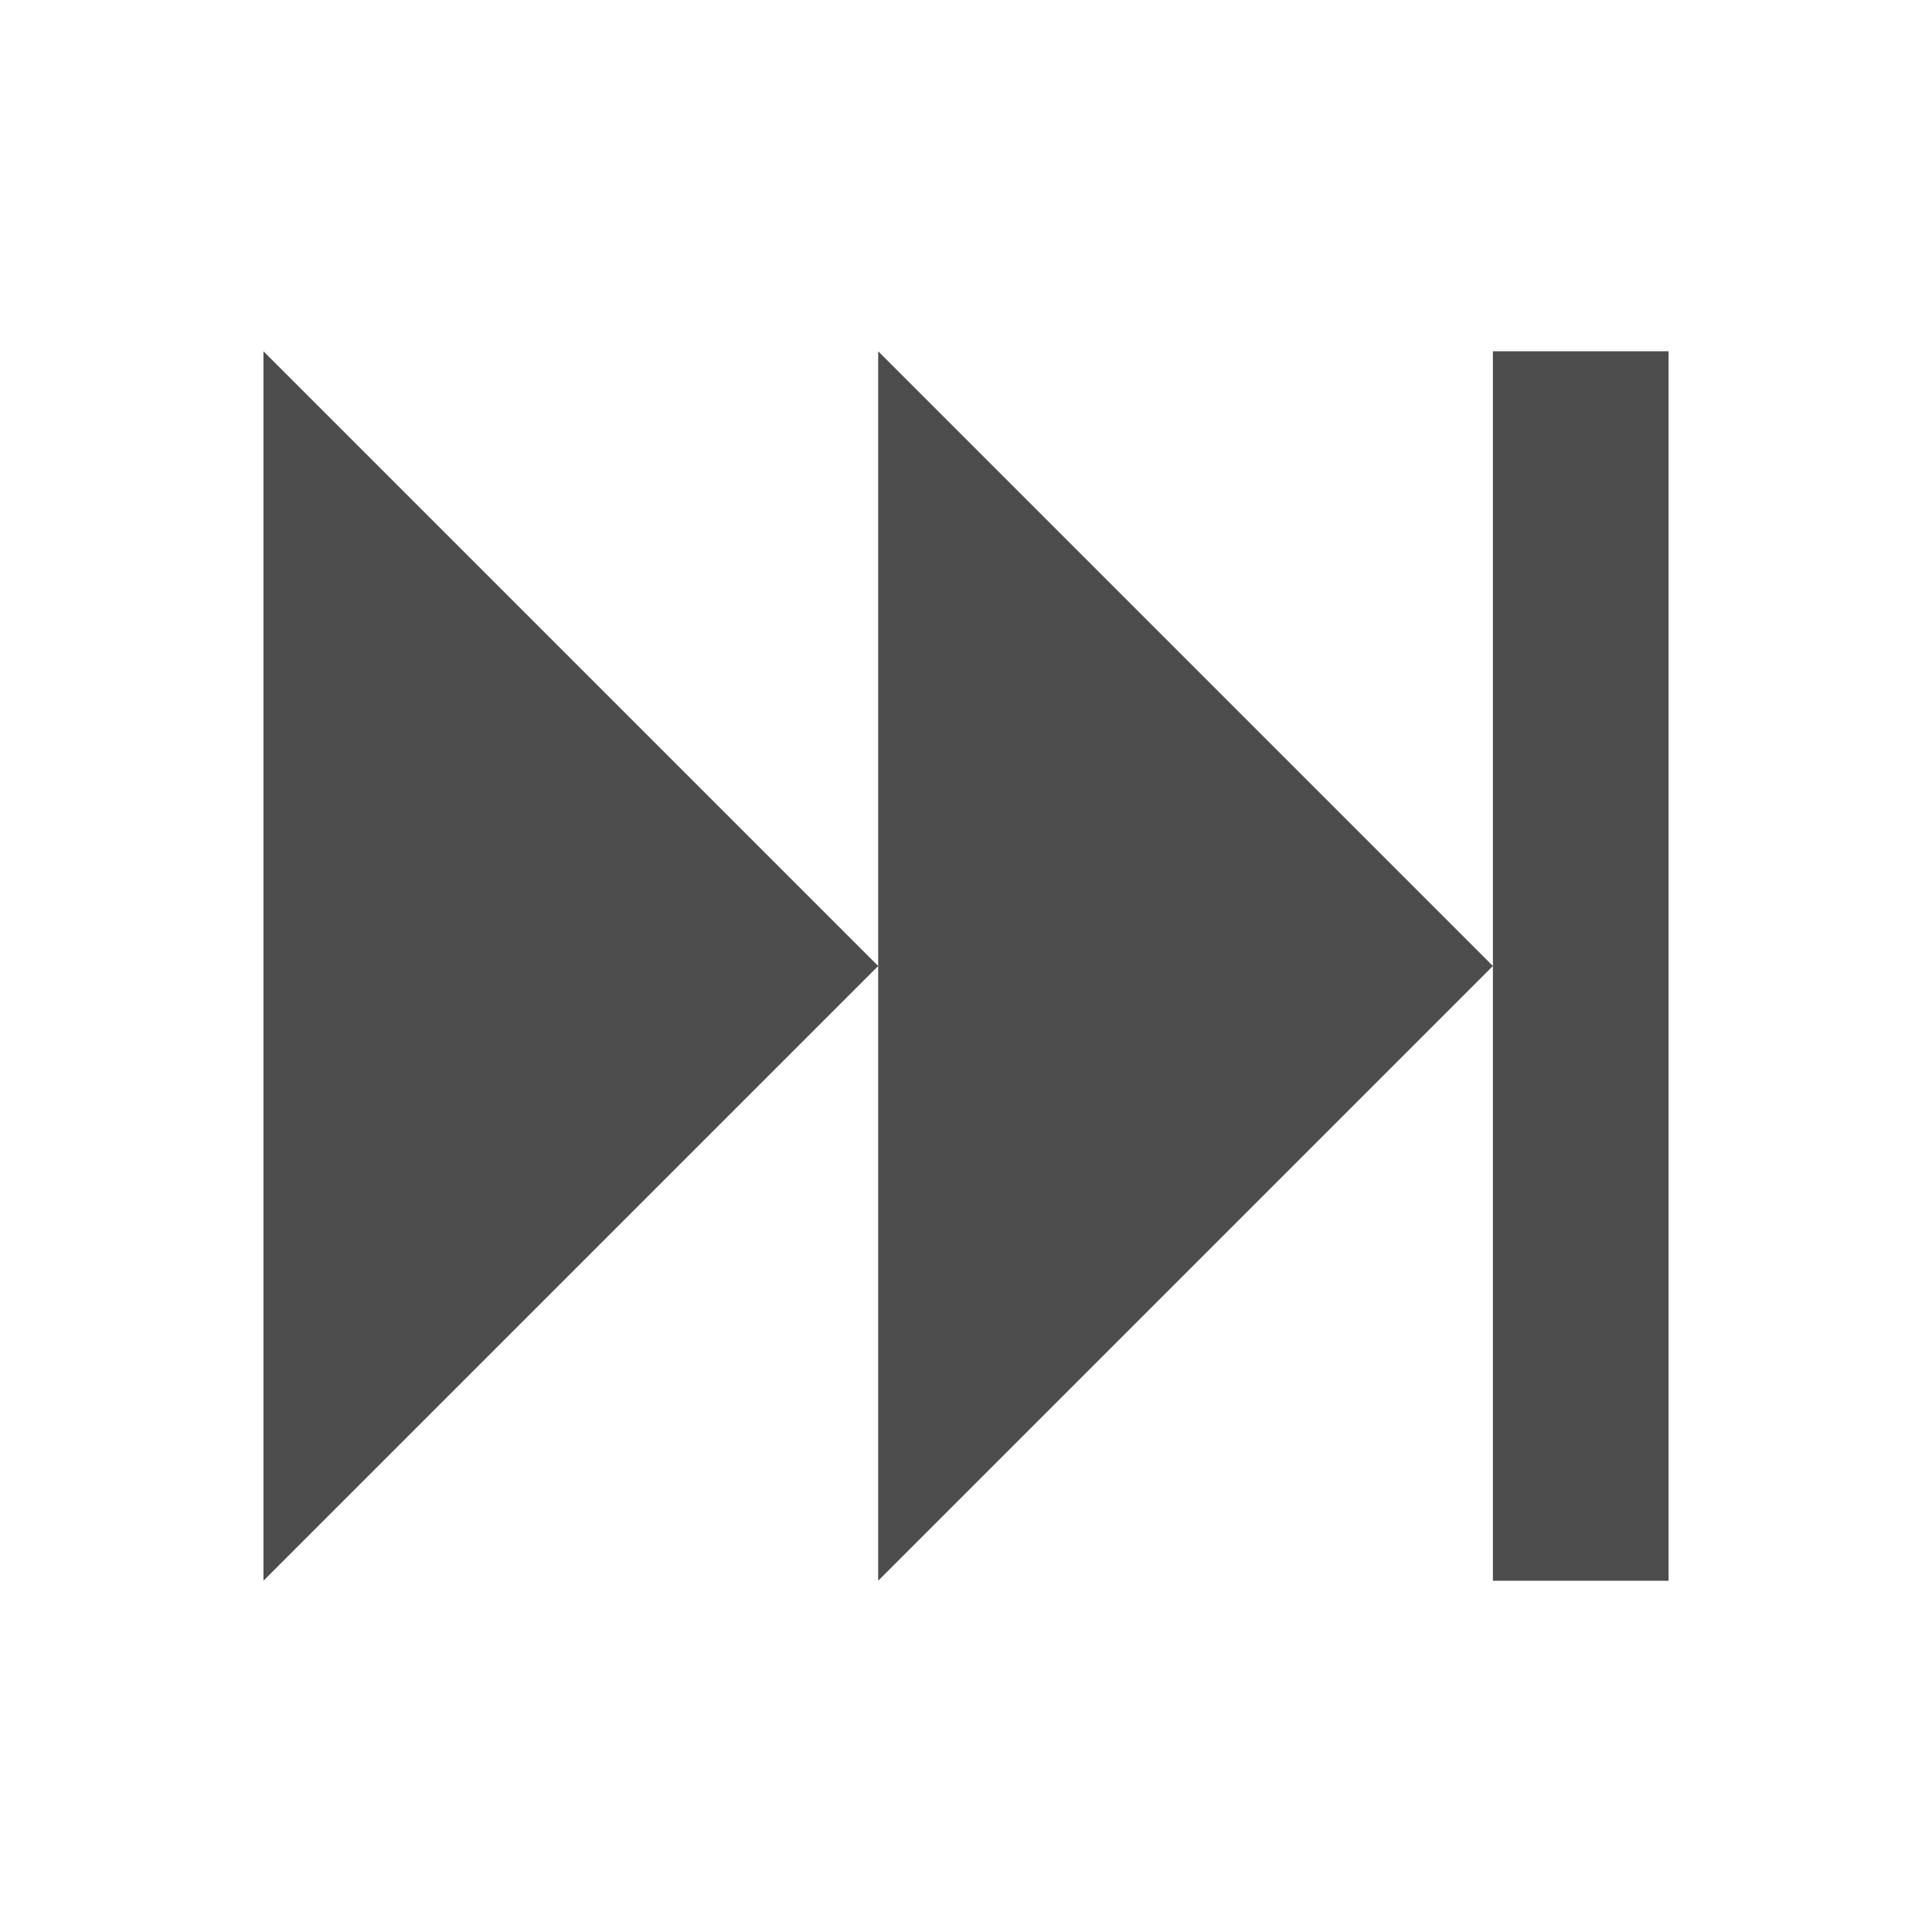
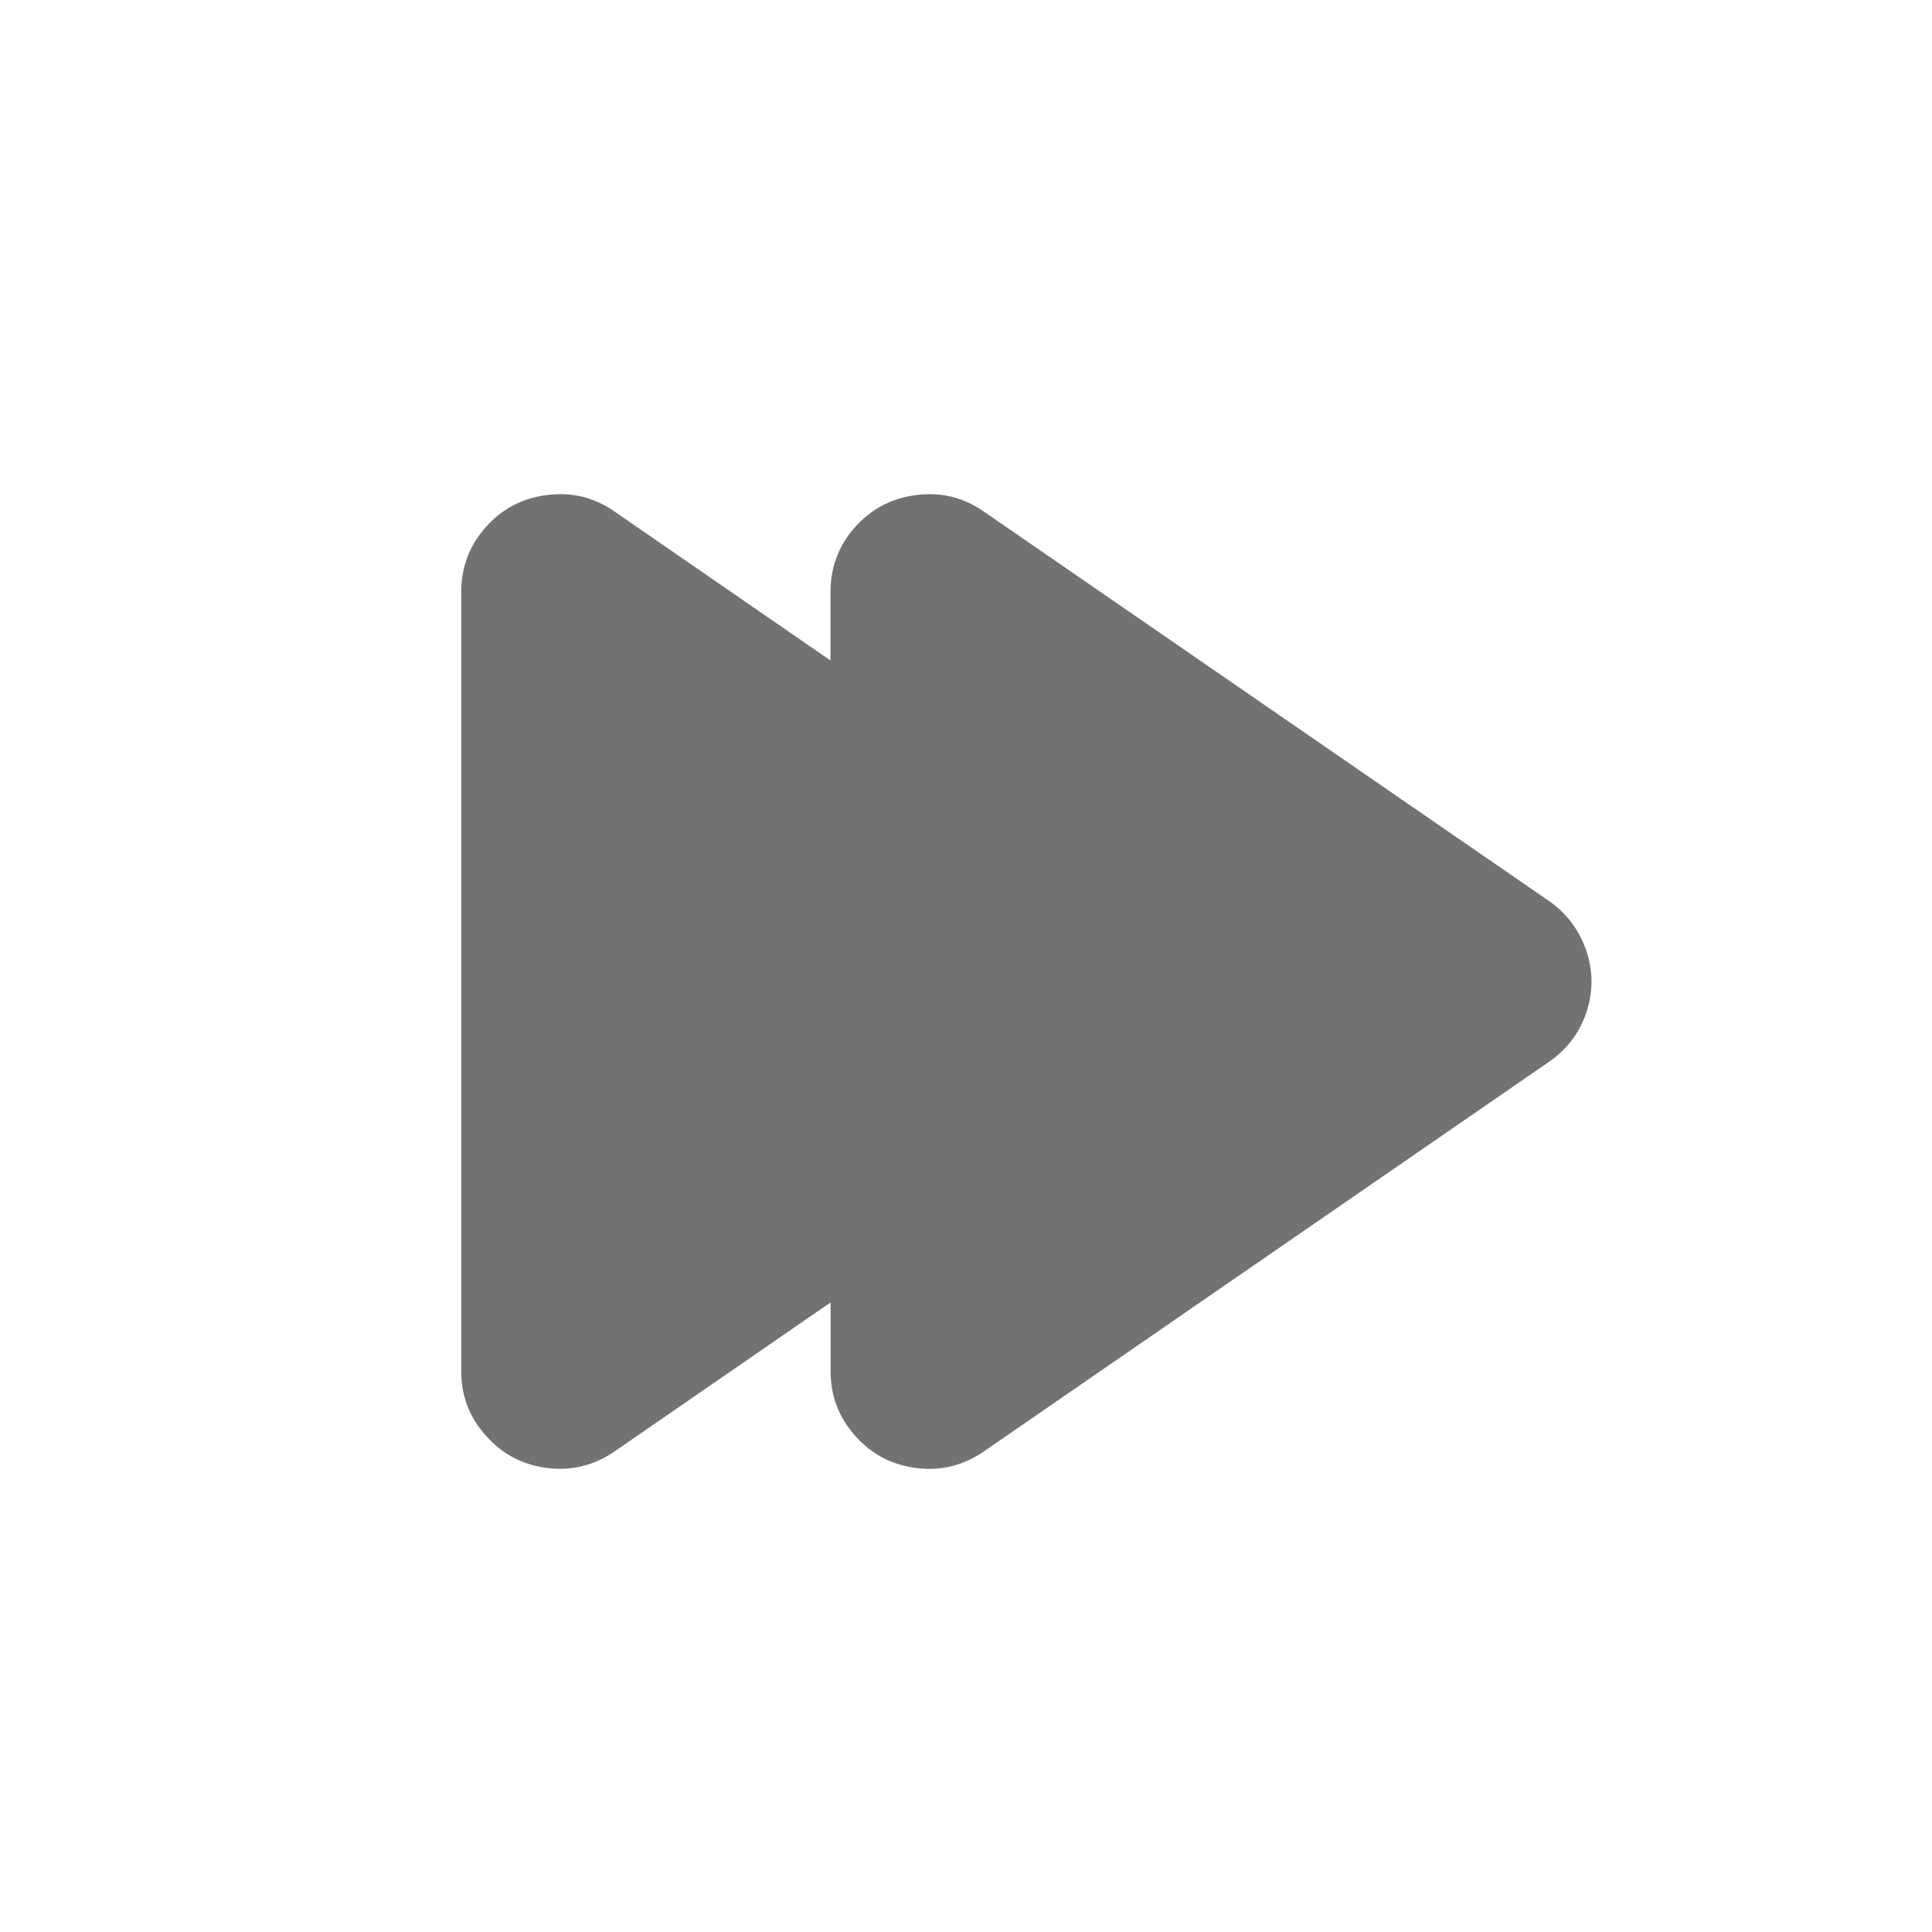
- <svg xmlns="http://www.w3.org/2000/svg" viewBox="0 0 22 22">
+ <svg xmlns="http://www.w3.org/2000/svg" viewBox="0 0 22 22" version="1.1" id="svg6">
  <defs id="defs3051">
    <style type="text/css" id="current-color-scheme">
      .ColorScheme-Text {
        color:#4d4d4d
      }
      </style>
  </defs>
-   <path style="fill:currentColor;fill-opacity:1;stroke:none" class="ColorScheme-Text" d="m 3,4 0,14 7,-7 m 7,-7 0,14 2,0 0,-14 m -9,0 0,14 7,-7" />
+   <path id="path32" style="color:#363636;opacity:0.7;fill:currentColor;fill-opacity:1;stroke-width:1.055" class="ColorScheme-Text" d="m 10.588,5.627 c 0.219,5.127e-4 0.423,0.065 0.612,0.196 l 6.442,4.439 c 0.203,0.143 0.344,0.334 0.422,0.567 0.078,0.233 0.078,0.465 0,0.7 -0.078,0.233 -0.223,0.424 -0.428,0.564 l -6.436,4.437 c -0.233,0.159 -0.485,0.222 -0.764,0.187 -0.279,-0.035 -0.512,-0.157 -0.698,-0.367 -0.187,-0.21 -0.28,-0.456 -0.28,-0.738 v -0.781 l -2.462,1.698 c -0.233,0.159 -0.487,0.222 -0.766,0.187 -0.279,-0.035 -0.51,-0.157 -0.696,-0.367 C 5.346,16.142 5.252,15.896 5.252,15.615 V 6.74 c 0,-0.281 0.093,-0.528 0.28,-0.738 0.187,-0.21 0.417,-0.33 0.696,-0.365 0.052,-0.007 0.104,-0.01 0.155,-0.01 0.219,5.126e-4 0.423,0.065 0.612,0.196 l 2.462,1.698 V 6.74 c 0,-0.281 0.093,-0.528 0.28,-0.738 0.187,-0.21 0.419,-0.33 0.698,-0.365 0.052,-0.007 0.102,-0.01 0.152,-0.01 z" />
</svg>
